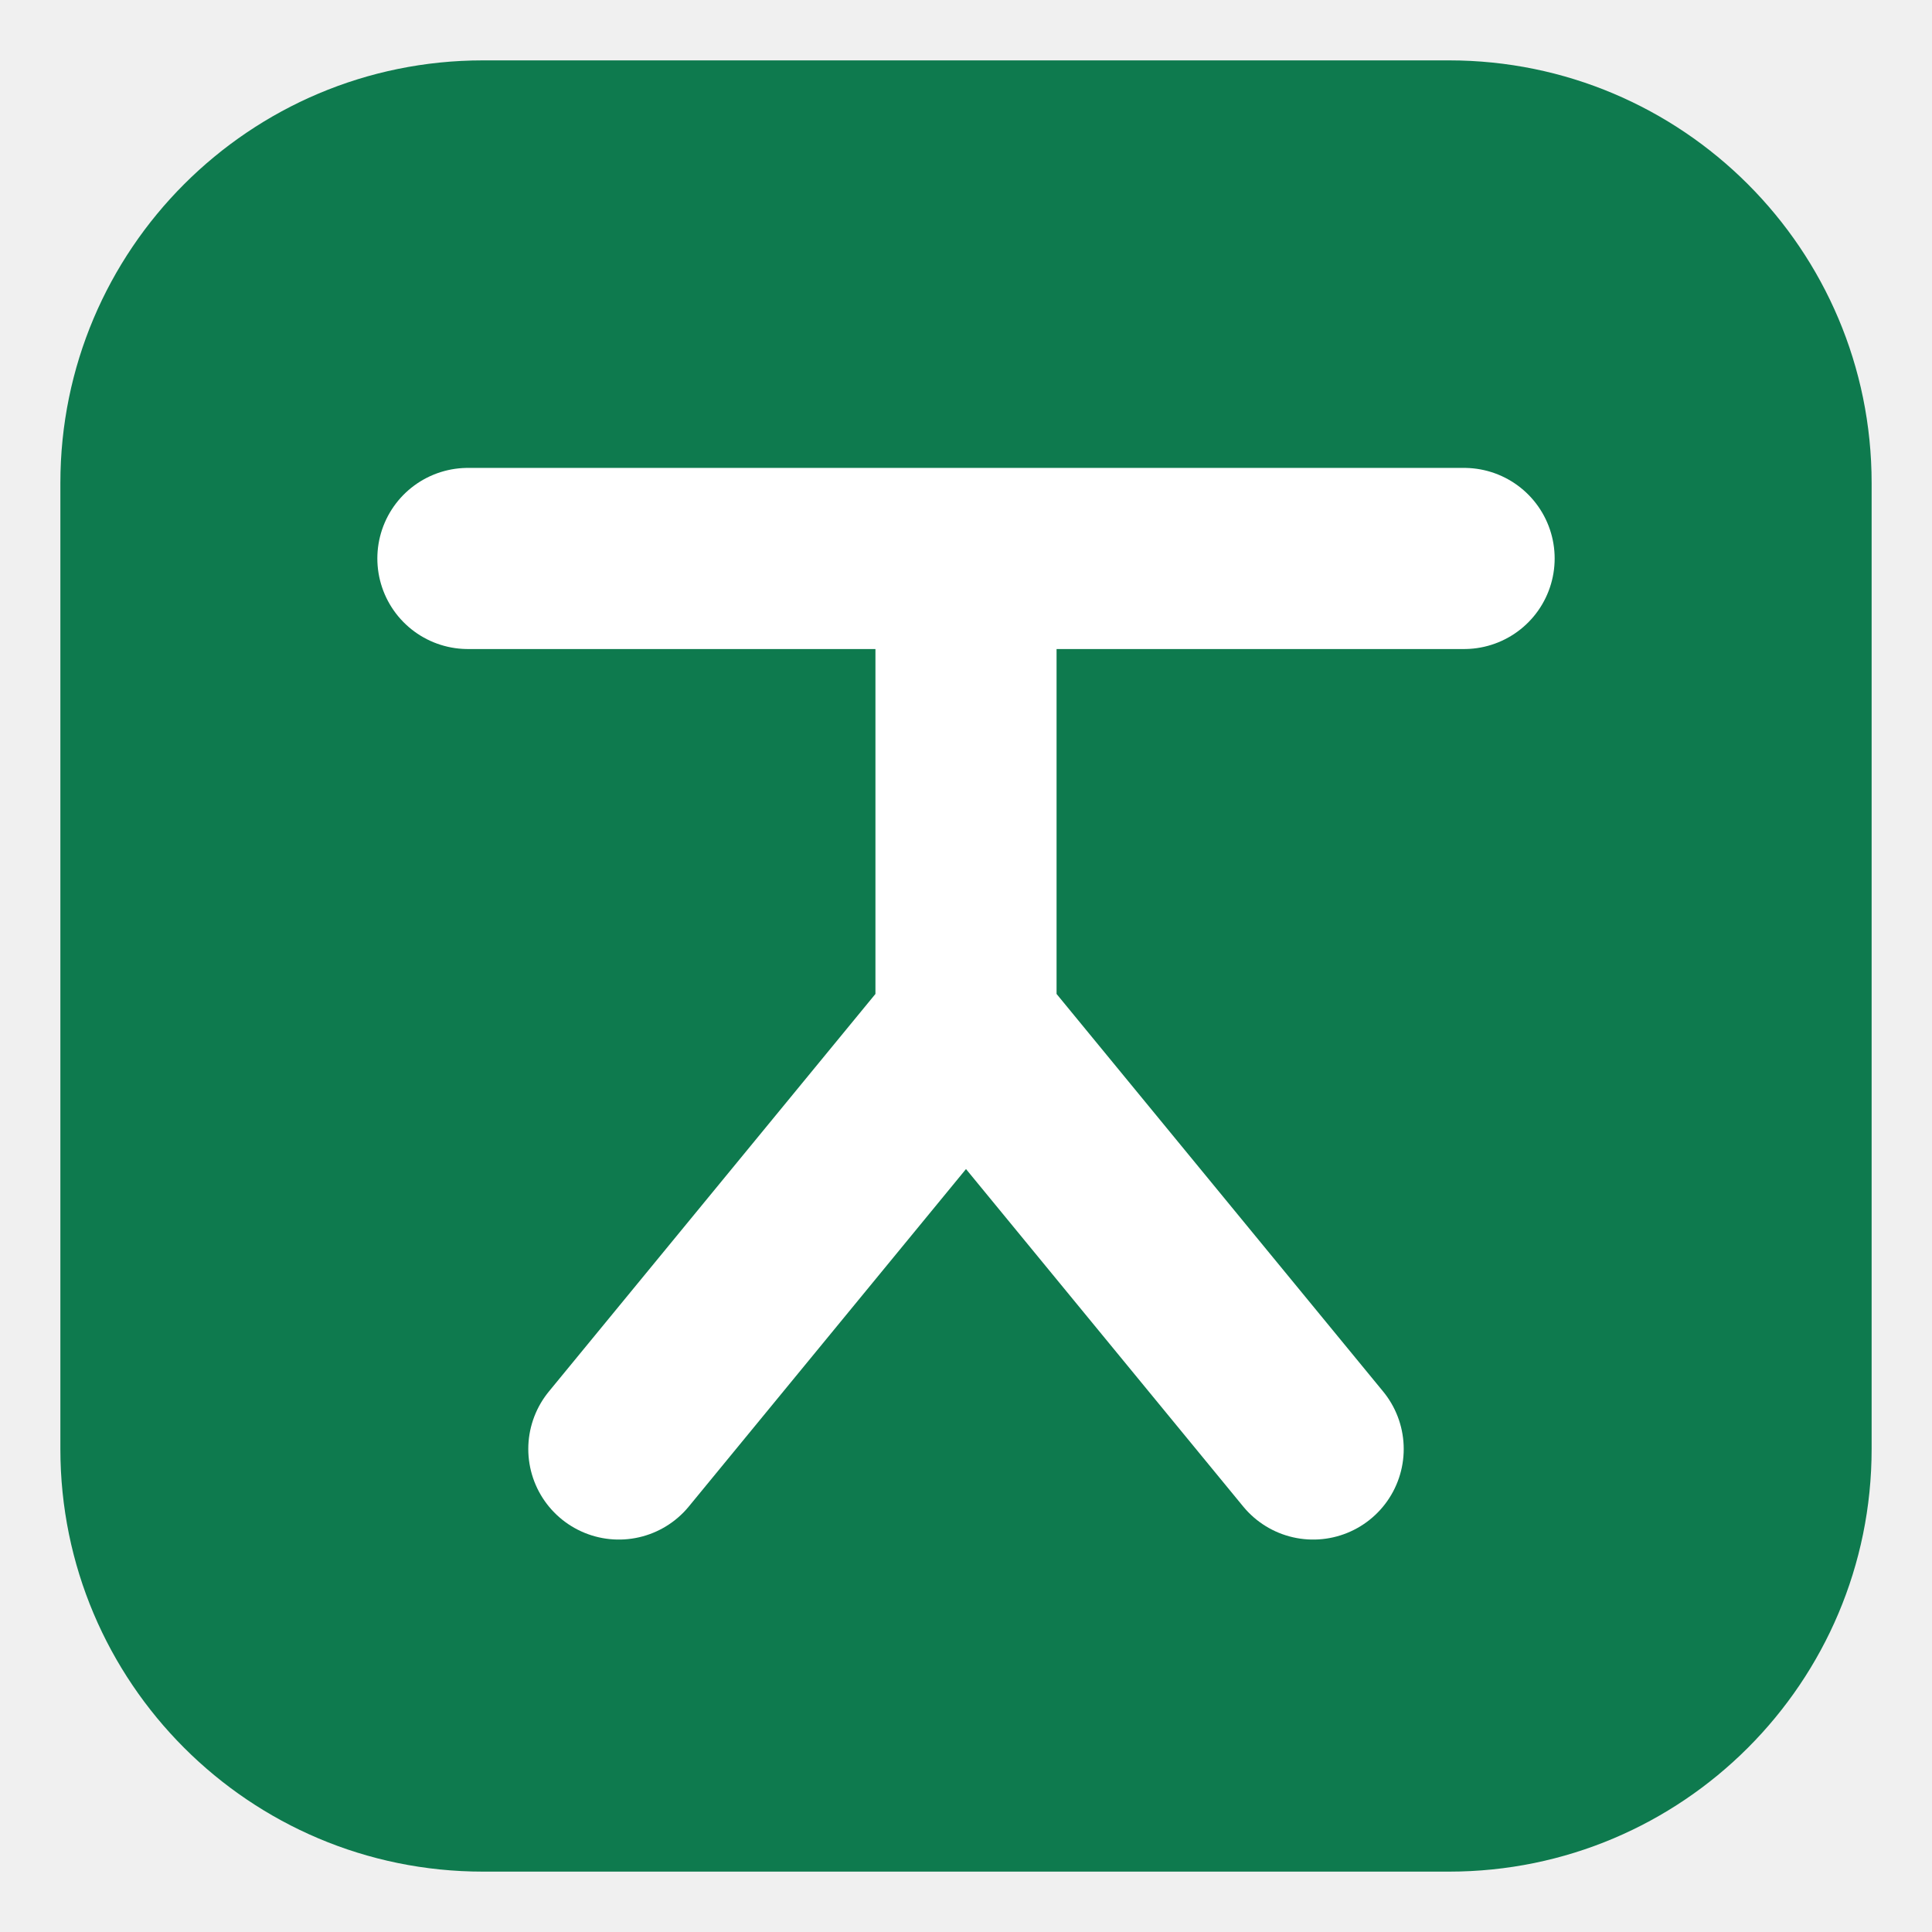
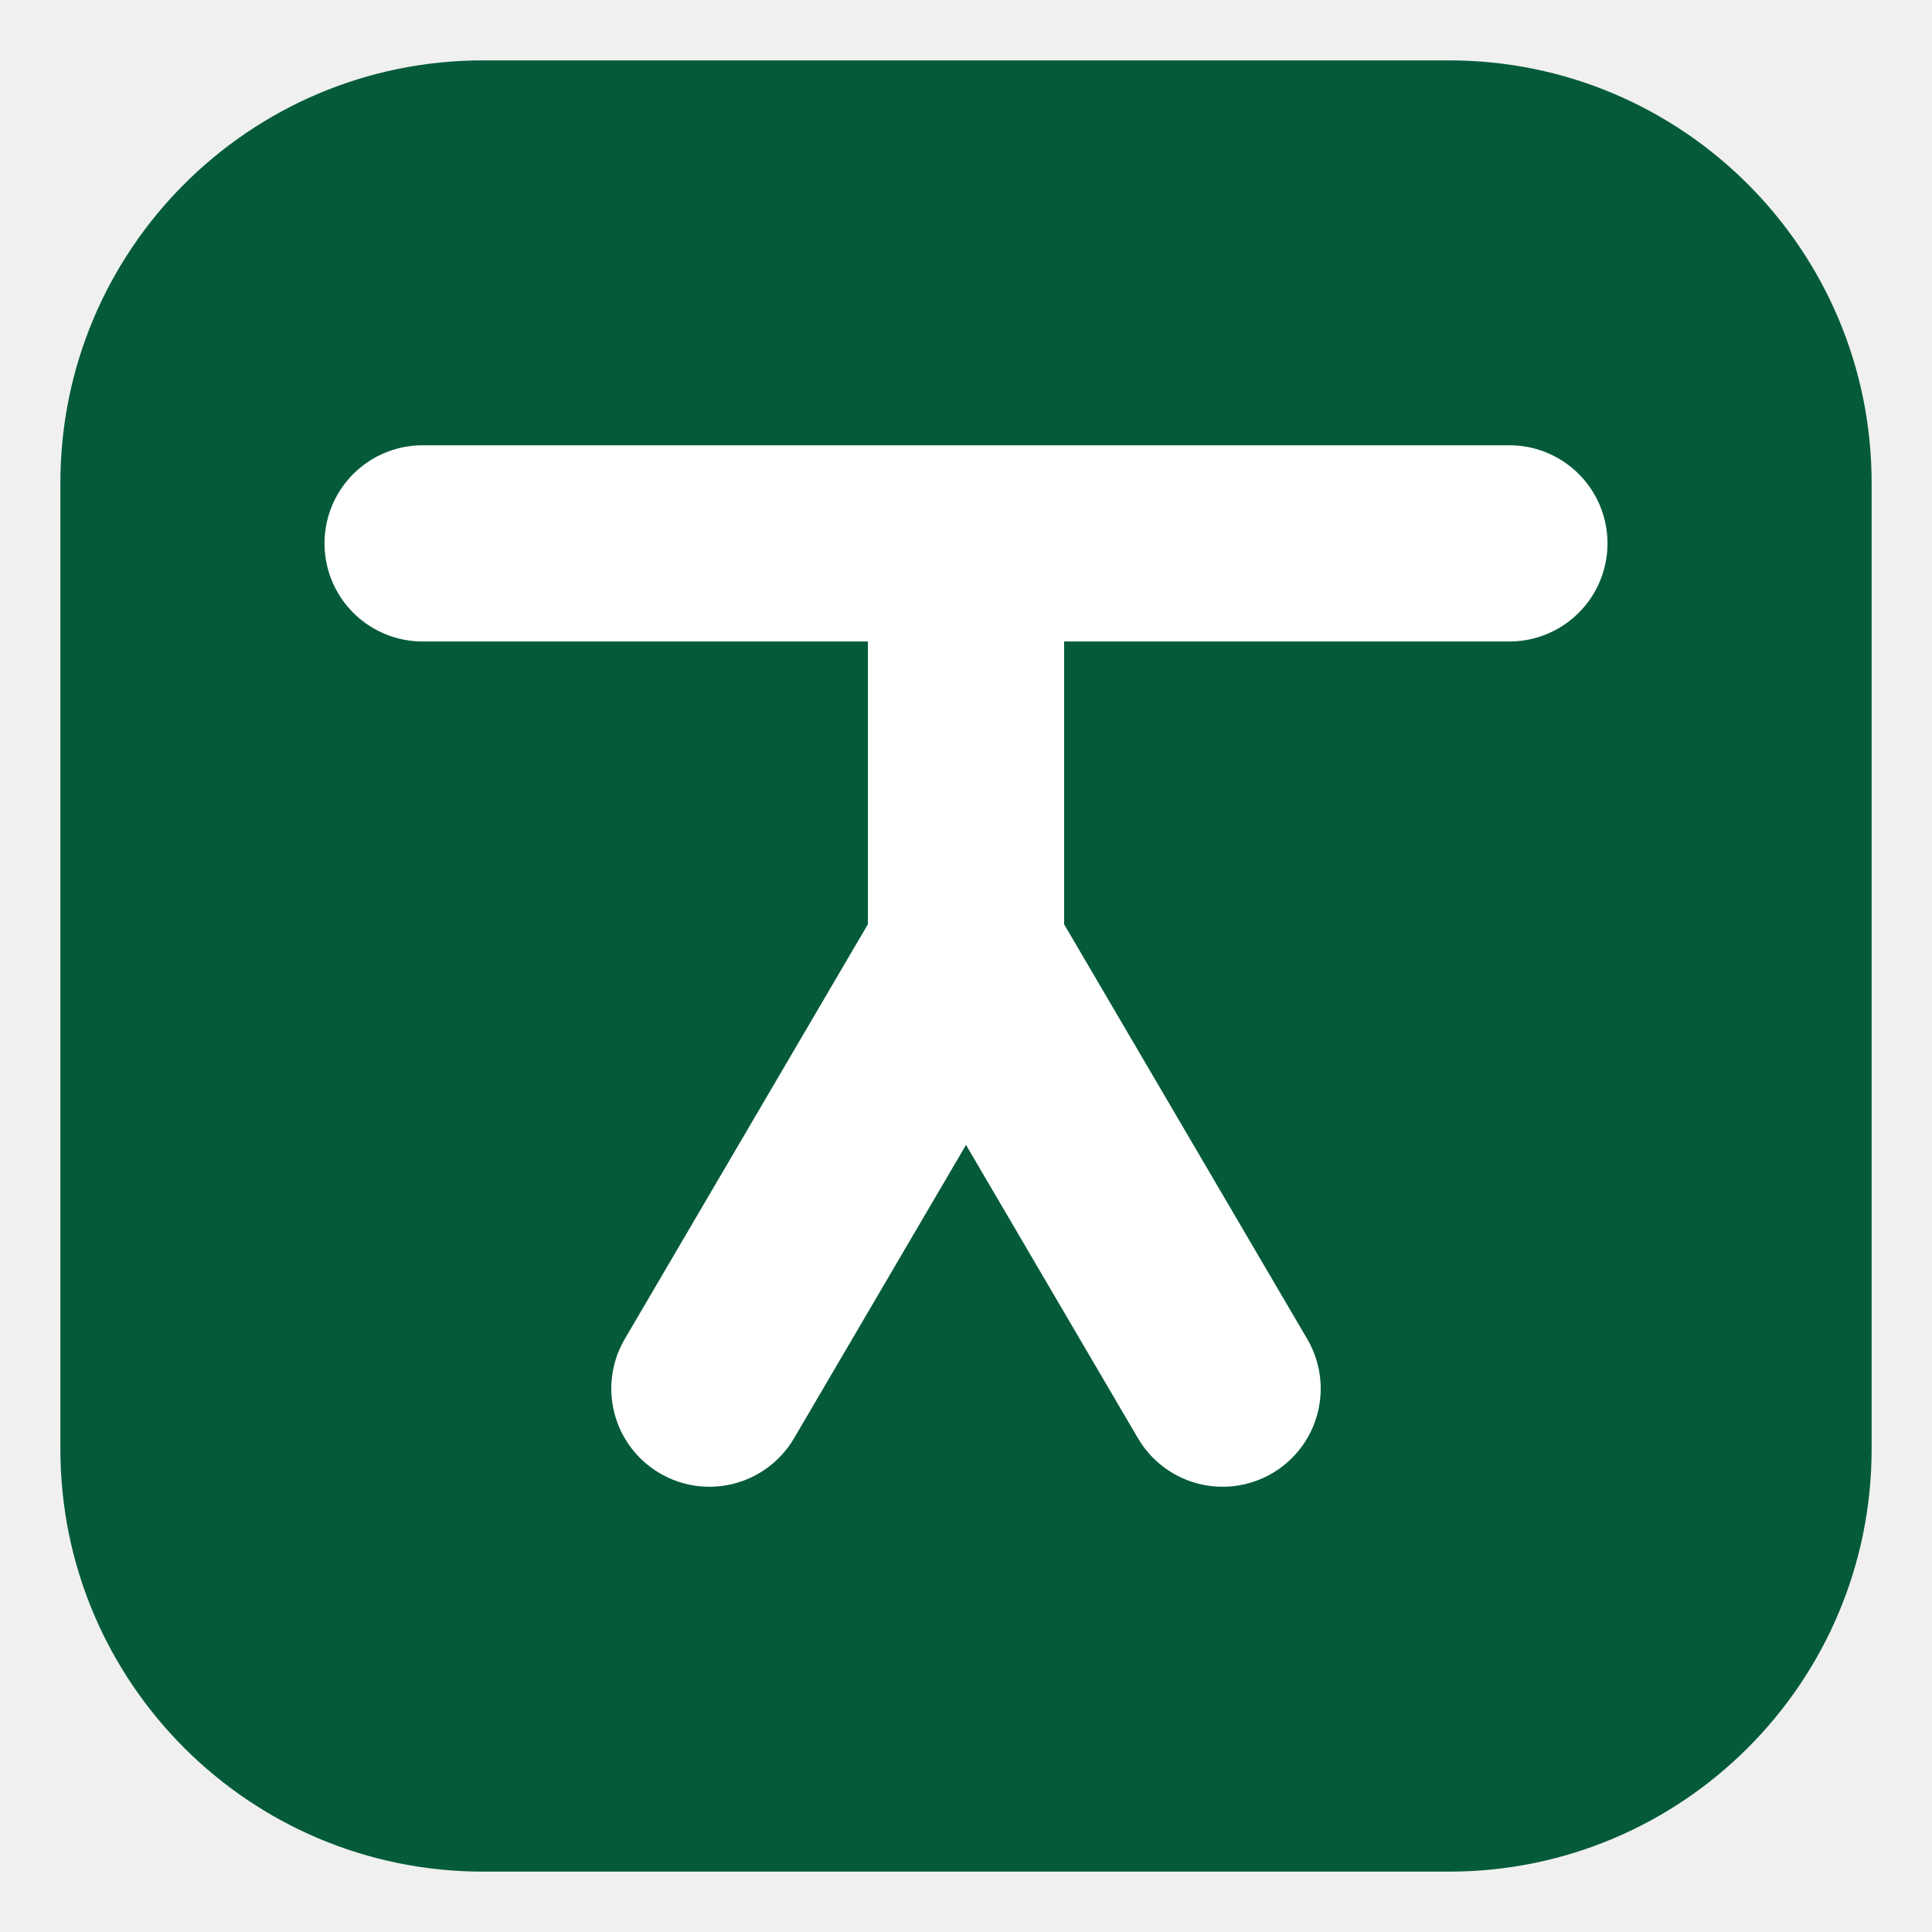
<svg xmlns="http://www.w3.org/2000/svg" width="256" height="256" viewBox="0 0 256 256" fill="none" aria-label="TacaVision single-stroke TV monogram">
-   <rect x="8" y="8" width="240" height="240" rx="56" fill="#0E7A4E" />
-   <path d="M62 74H194L128 74V136L174 192L128 136L82 192" stroke="#FFFFFF" stroke-width="24" stroke-linecap="round" stroke-linejoin="round" shape-rendering="geometricPrecision" />
+   <rect x="8" y="8" width="240" height="240" rx="56" fill="#055B39" />
+   <path d="M56 72H200L128 72V126L162 184L128 126L94 184" stroke="#FFFFFF" stroke-width="26" stroke-linecap="round" stroke-linejoin="round" shape-rendering="geometricPrecision" />
</svg>
